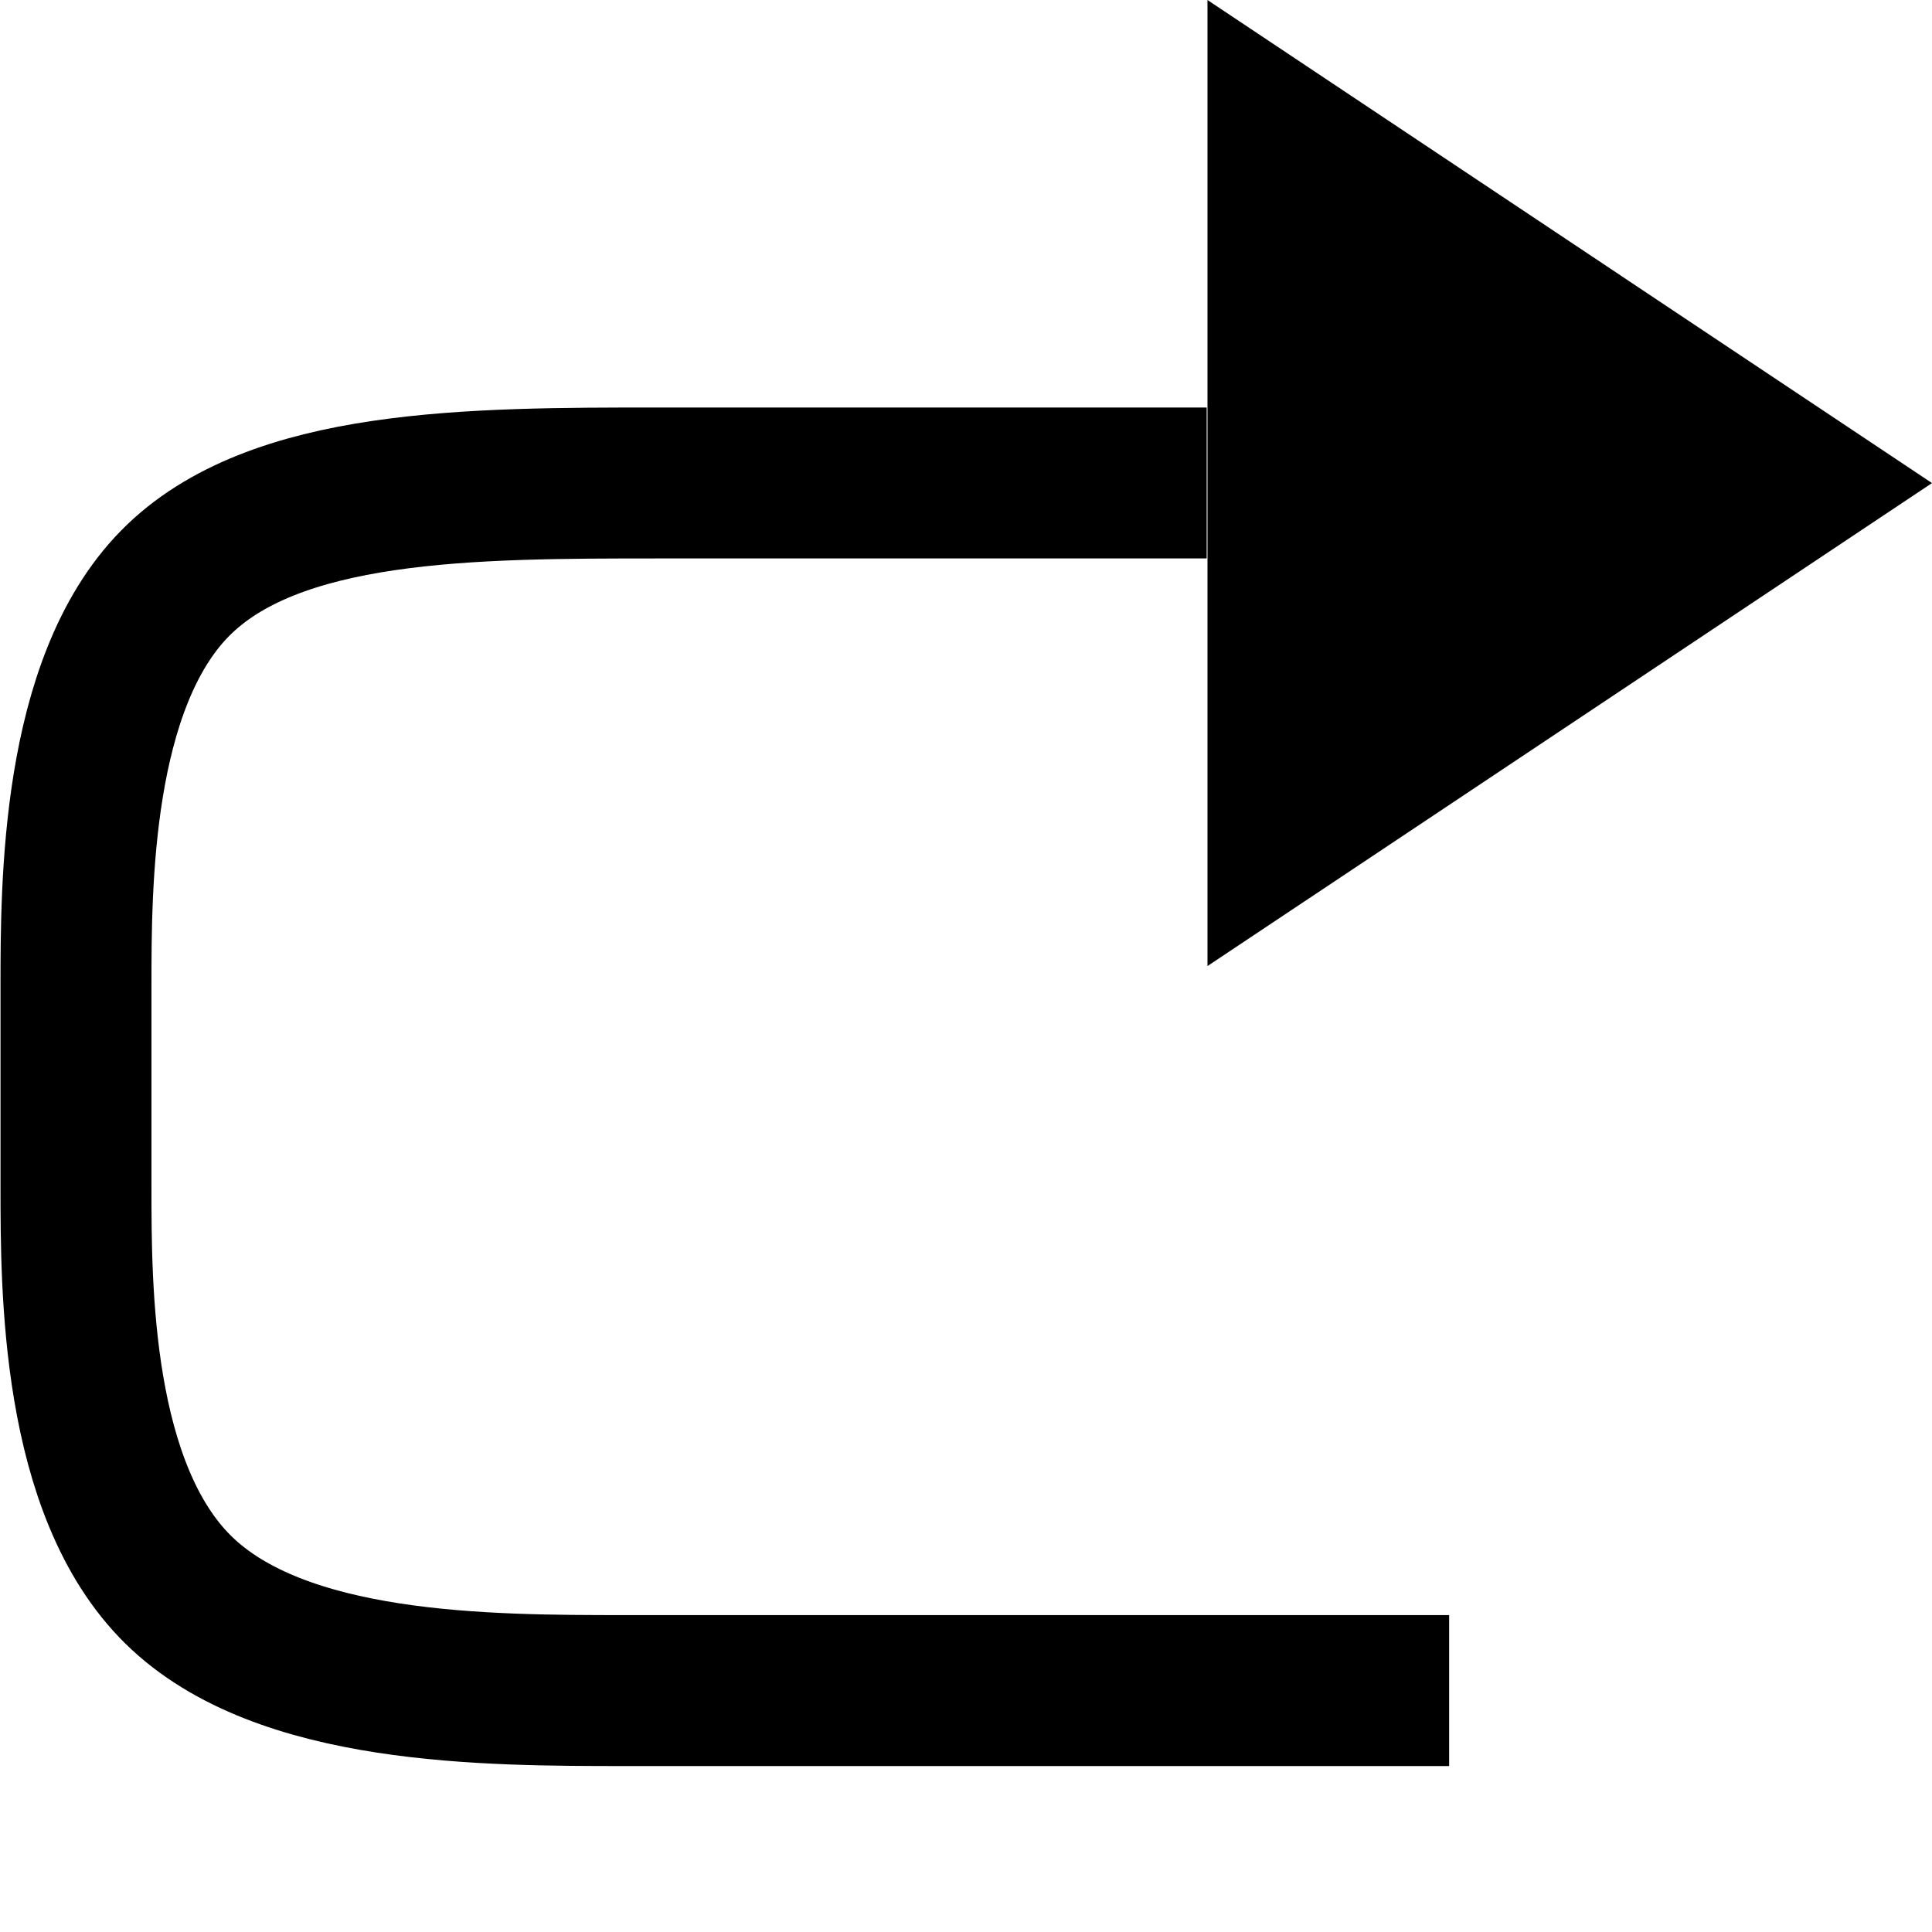
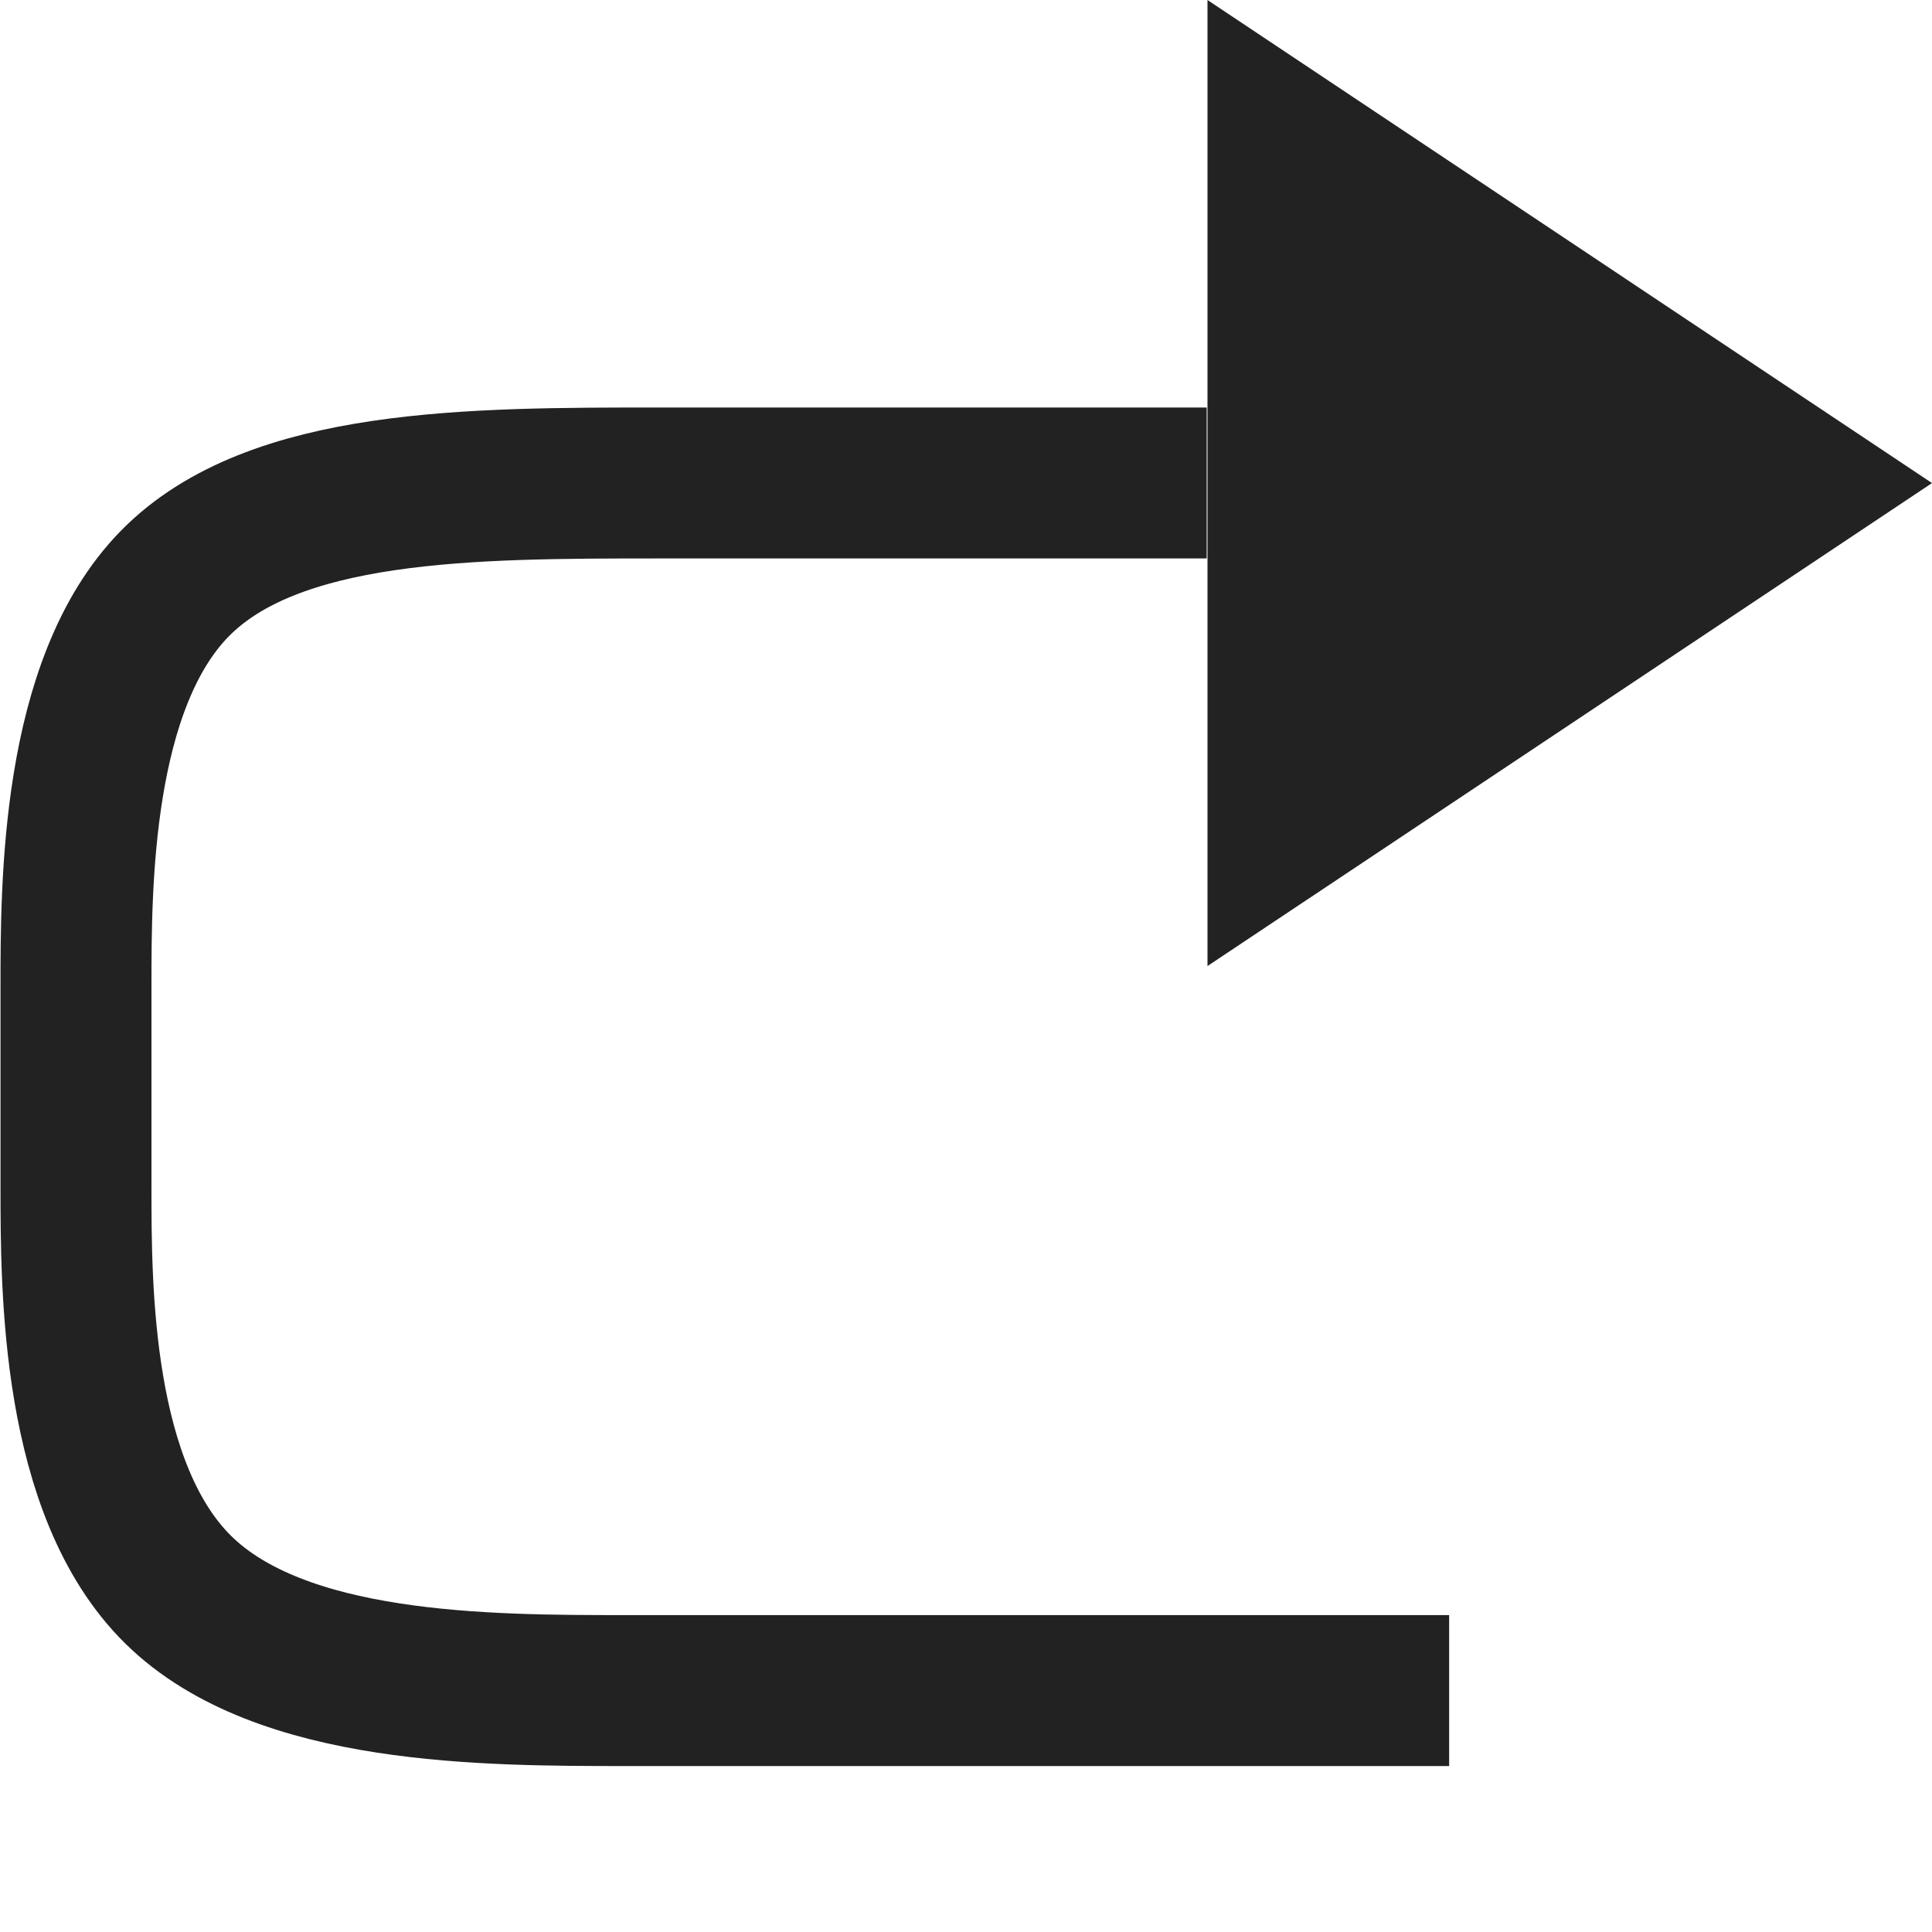
<svg xmlns="http://www.w3.org/2000/svg" width="64" height="64" viewBox="0 0 16.933 16.933" version="1.1" id="svg716">
  <defs id="defs713">
    </defs>
  <g id="layer1">
-     <path style="fill:#000000;stroke:none;stroke-width:1.323;stroke-dasharray:none;stroke-opacity:1" d="m 10.583,0 0,8.467 6.35,-4.233 z" id="path161577-0-4-0-1" />
-     <path style="fill:none;stroke:#000000;stroke-width:1.323;stroke-dasharray:none;stroke-opacity:1" d="m 10.576,4.233 c -1.572,0 -3.143,0 -4.795,0 -1.652,0 -3.384,-10e-8 -4.249,0.882 -0.866,0.882 -0.866,2.646 -0.866,3.528 0,0.882 0,0.882 0,1.764 0,0.882 0,2.646 0.898,3.528 0.898,0.882 2.694,0.882 3.929,0.882 1.235,0 1.909,0 3.016,0 1.108,0 2.65,0 4.192,0" id="path161683-1-8-4" />
+     <path style="fill:#222222;stroke:none;stroke-width:1.323;stroke-dasharray:none;stroke-opacity:1" d="m 10.583,0 0,8.467 6.35,-4.233 z" id="path161577-0-4-0-1" />
+     <path style="fill:none;stroke:#222222;stroke-width:1.323;stroke-dasharray:none;stroke-opacity:1" d="m 10.576,4.233 c -1.572,0 -3.143,0 -4.795,0 -1.652,0 -3.384,-10e-8 -4.249,0.882 -0.866,0.882 -0.866,2.646 -0.866,3.528 0,0.882 0,0.882 0,1.764 0,0.882 0,2.646 0.898,3.528 0.898,0.882 2.694,0.882 3.929,0.882 1.235,0 1.909,0 3.016,0 1.108,0 2.65,0 4.192,0" id="path161683-1-8-4" />
  </g>
</svg>
